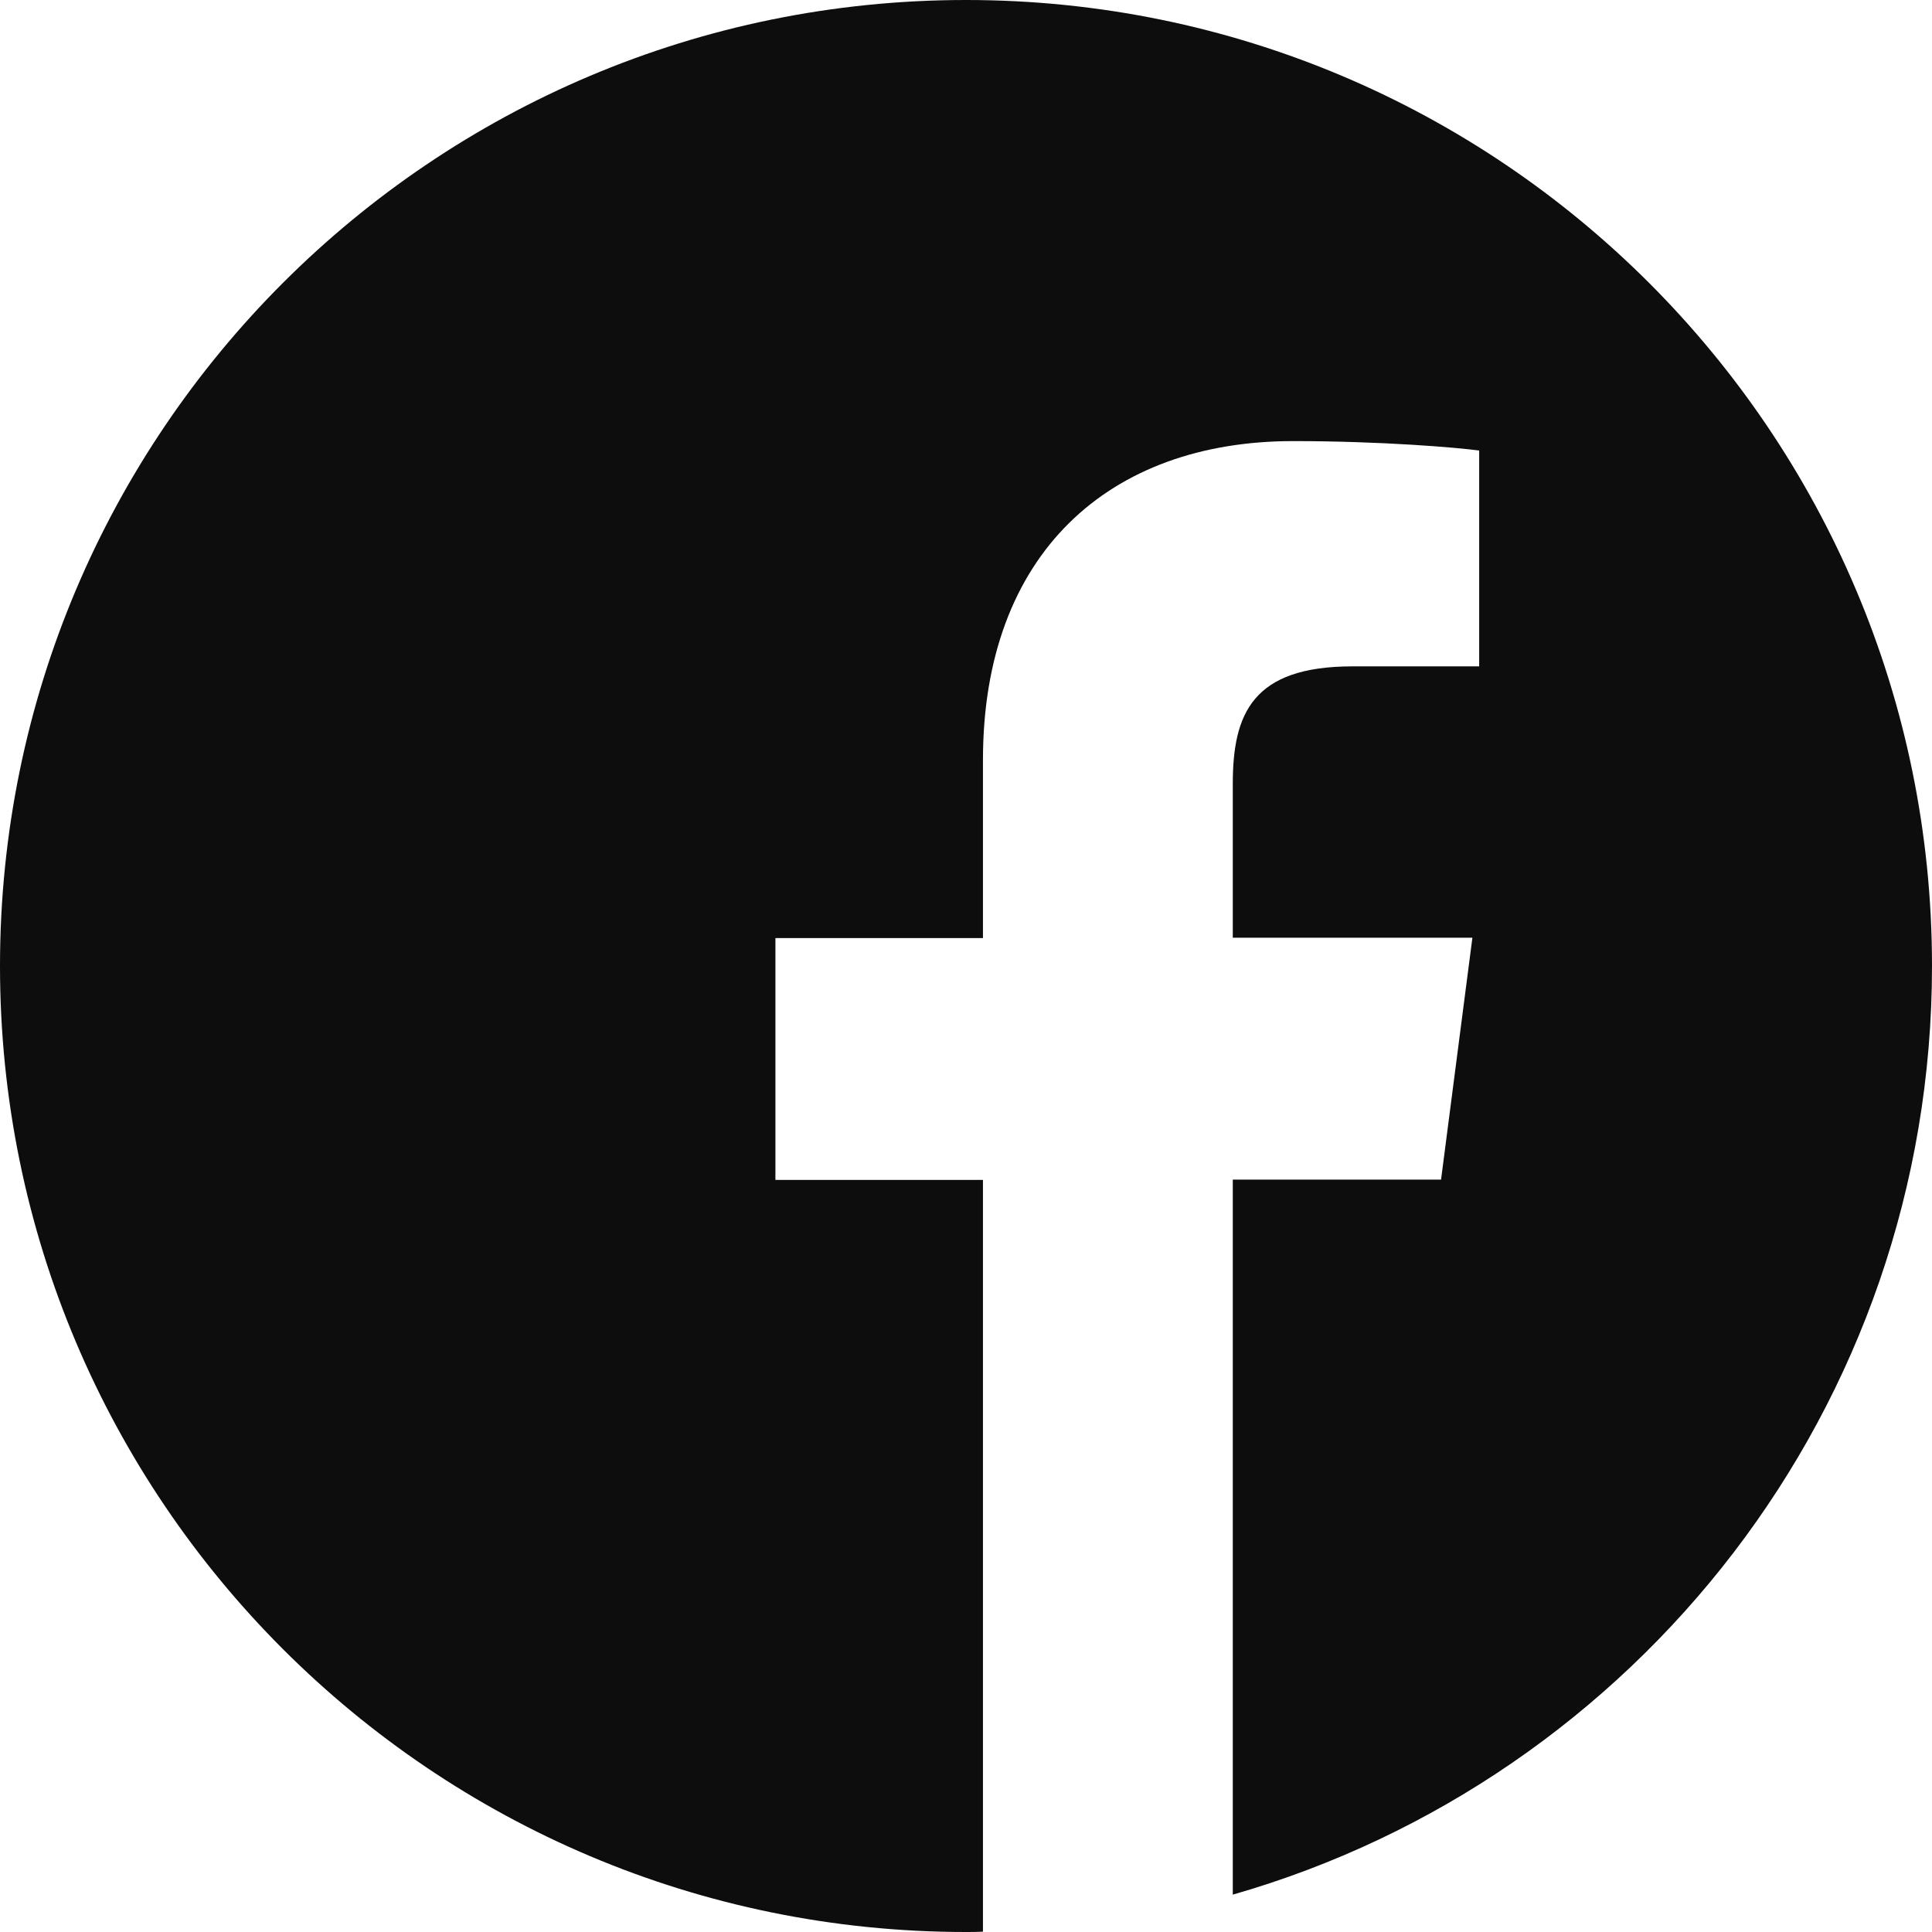
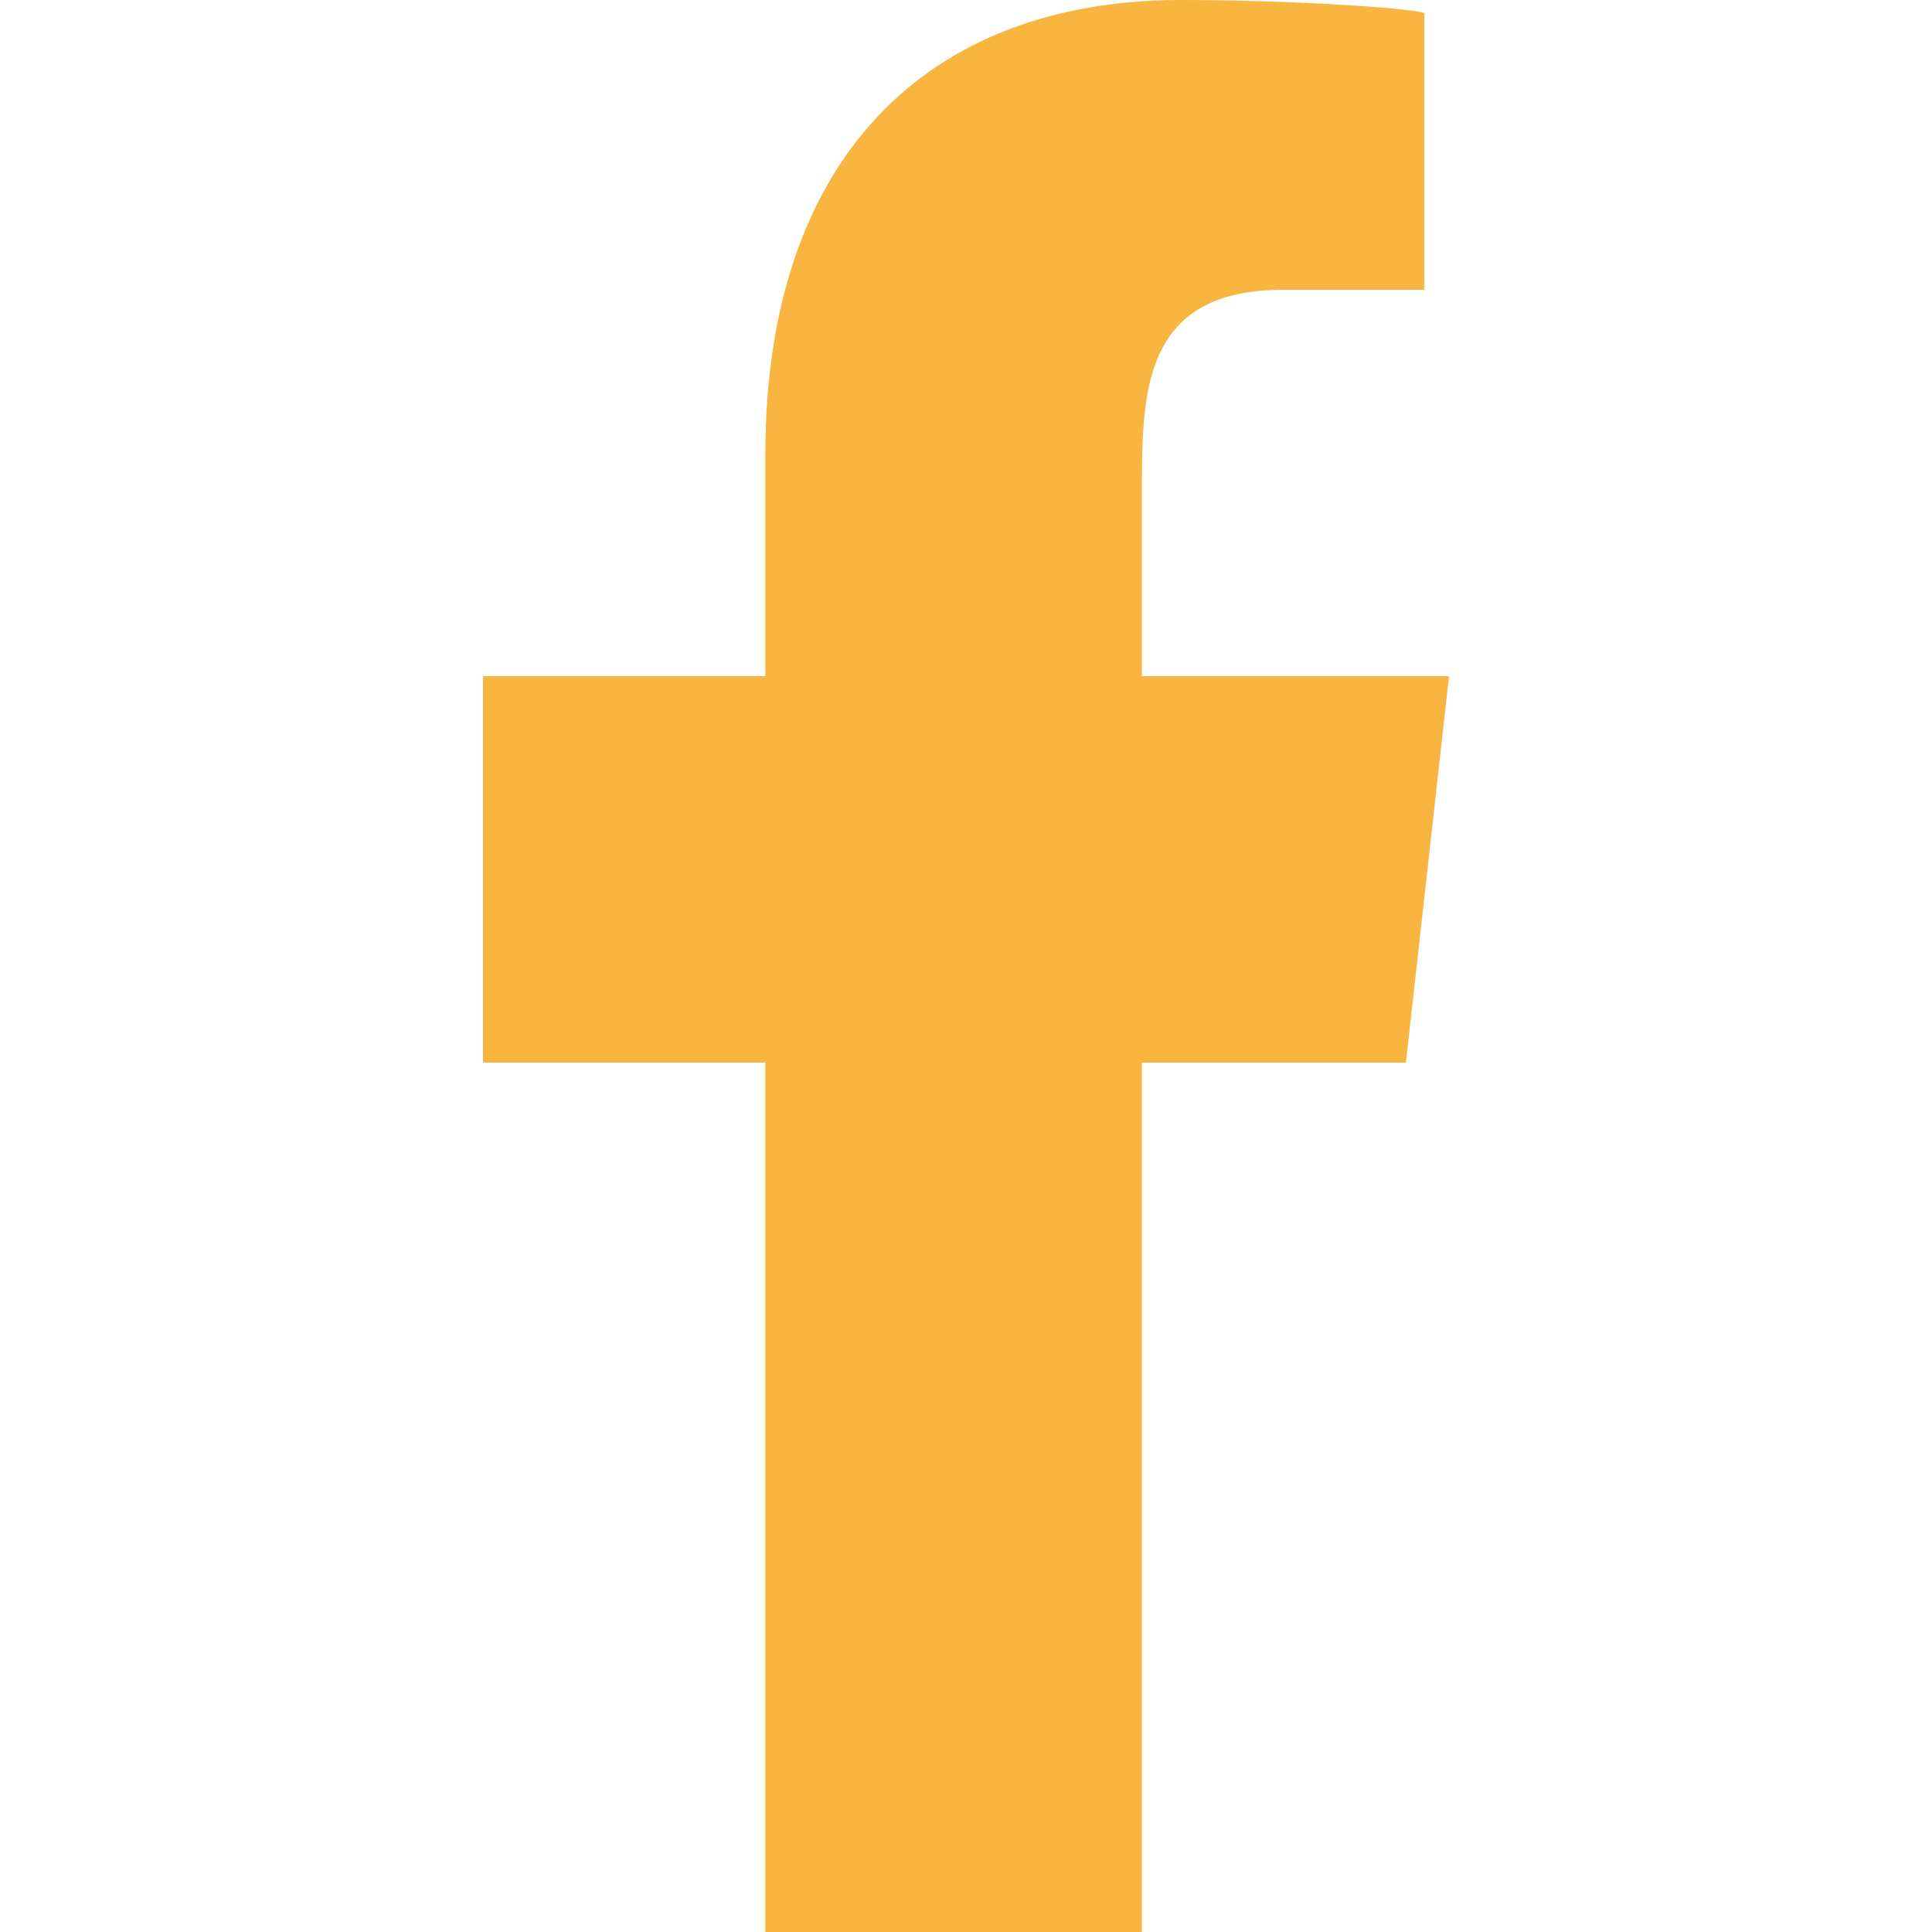
- <svg xmlns="http://www.w3.org/2000/svg" width="45" height="45" viewBox="0 0 45 45" fill="none">
-   <path d="M45 22.5C45 10.072 34.928 0 22.5 0C10.072 0 0 10.072 0 22.5C0 34.928 10.072 45 22.5 45C22.632 45 22.764 45 22.895 44.991V27.483H18.061V21.85H22.895V17.701C22.895 12.894 25.831 10.274 30.12 10.274C32.177 10.274 33.943 10.424 34.453 10.494V15.521H31.5C29.171 15.521 28.714 16.629 28.714 18.255V21.841H34.295L33.565 27.475H28.714V44.13C38.118 41.432 45 32.774 45 22.5Z" fill="#0D0D0D" />
+ <svg xmlns="http://www.w3.org/2000/svg" width="" height="" viewBox="-5 0 20 20" version="1.1">
+   <g id="Page-1" stroke="none" stroke-width="1" fill="none" fill-rule="evenodd">
+     <g id="Dribbble-Light-Preview" transform="translate(-385, -7399)" fill="#F8B540">
+       <g id="icons" transform="translate(56, 160)">
+         <path d="M335.821,7259 L335.821,7250 L338.554,7250 L339,7246 L335.821,7246 L335.821,7244.052 C335.821,7243.022 335.848,7242 337.287,7242 L338.745,7242 L338.745,7239.14 C338.745,7239.097 337.492,7239 336.226,7239 C333.58,7239 331.923,7240.657 331.923,7243.7 L331.923,7246 L329,7246 L329,7250 L331.923,7250 L331.923,7259 L335.821,7259 Z" />
+       </g>
+     </g>
+   </g>
</svg>
